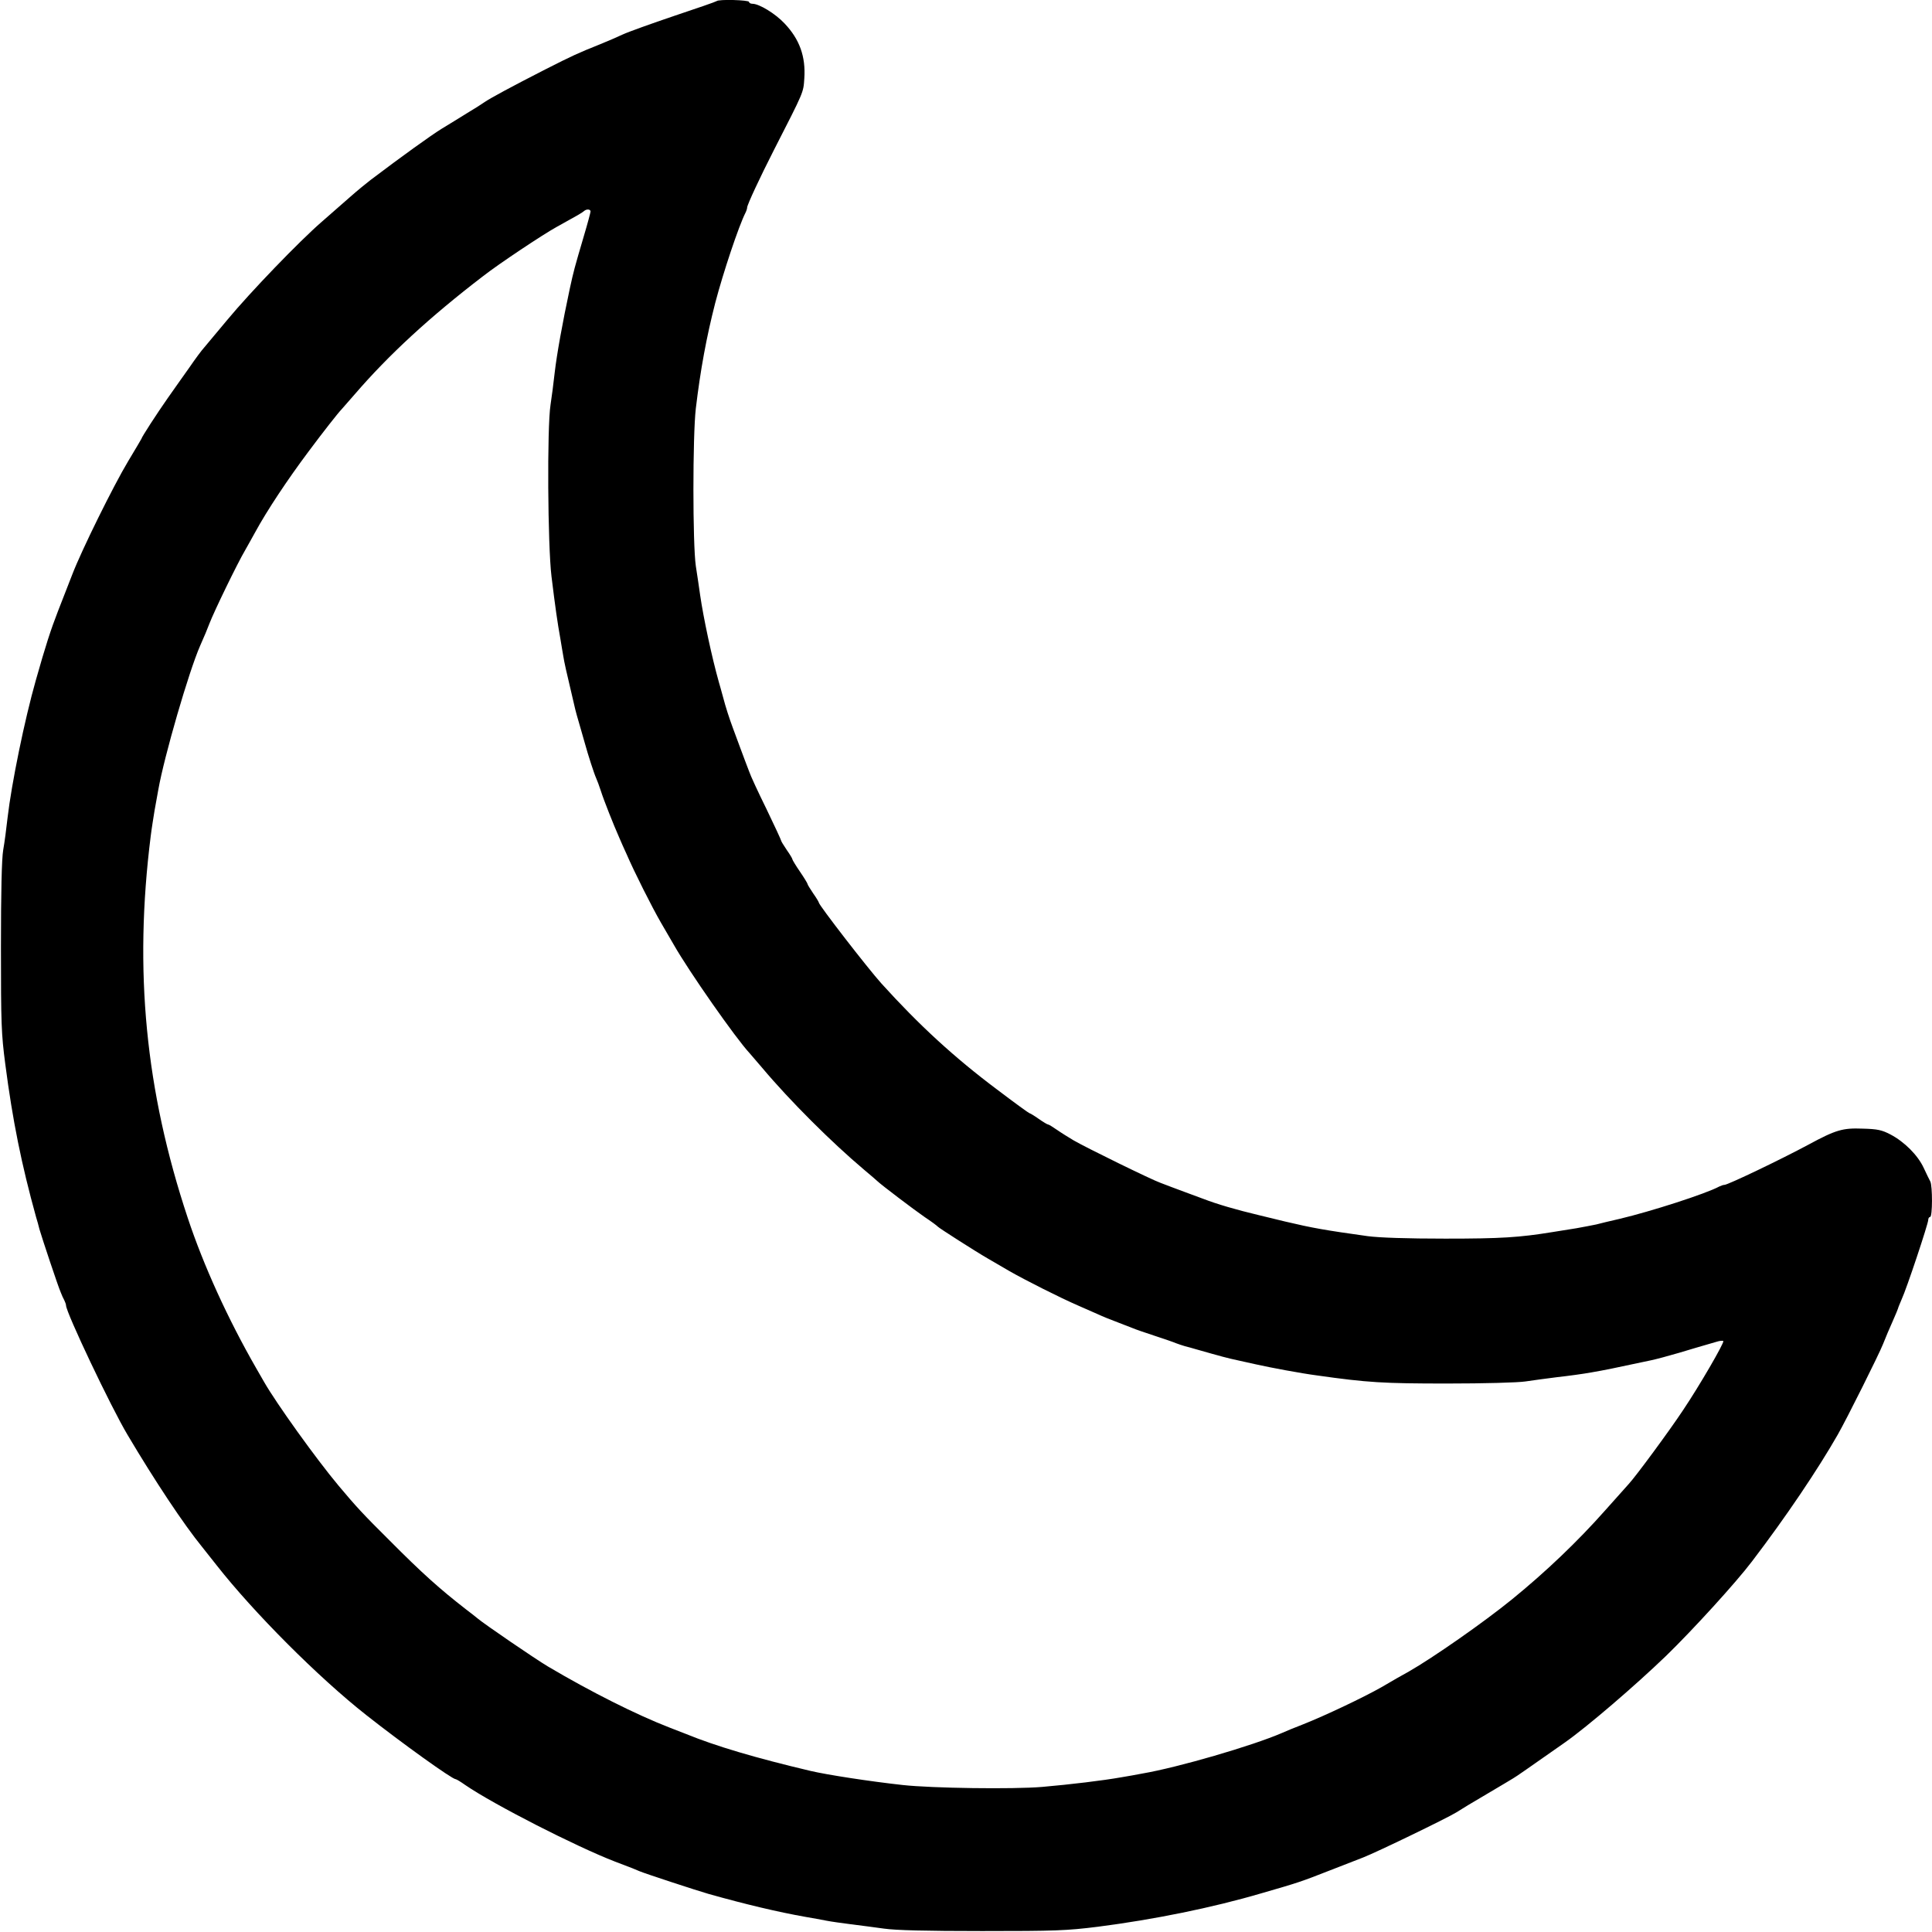
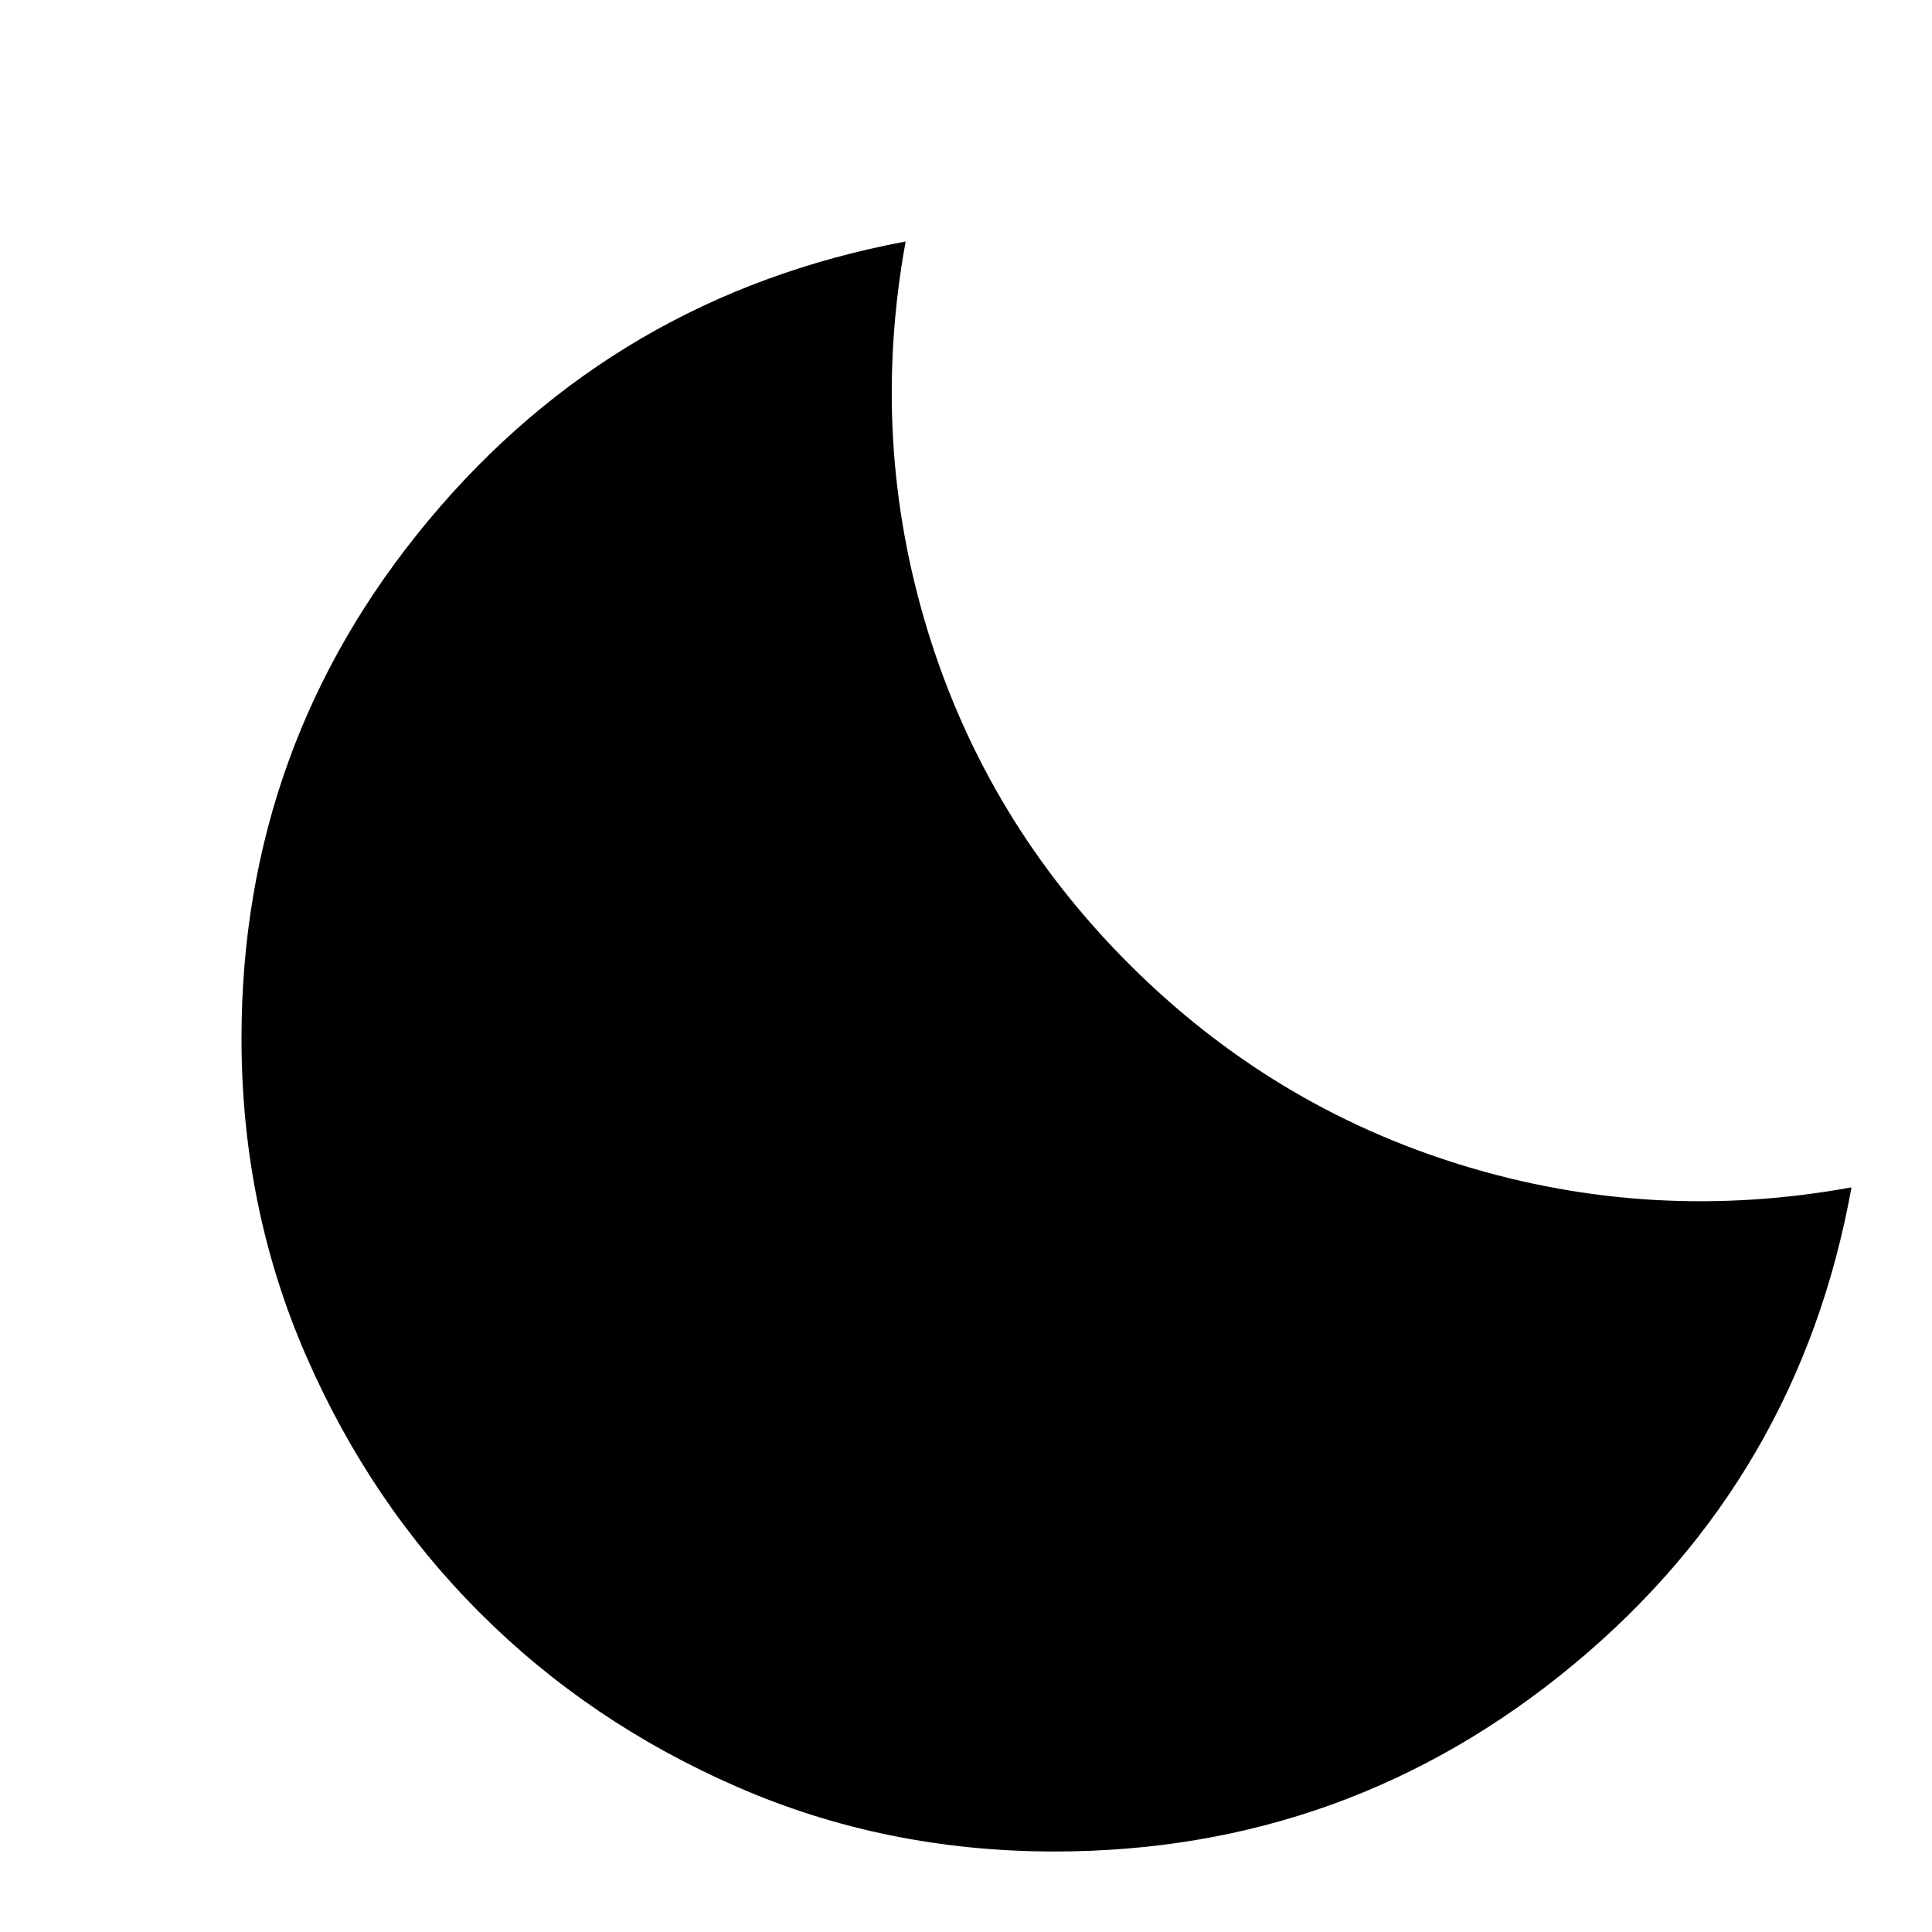
- <svg xmlns="http://www.w3.org/2000/svg" version="1.0" width="1024pt" height="1024pt" viewBox="0 0 1024 1024" preserveAspectRatio="xMidYMid meet">
-   <g transform="translate(0,1024) scale(0.1,-0.1)" fill="currentColor" stroke="none">
-     <path d="M3798 10234 c-3 -3 -104 -38 -224 -78 -121 -41 -244 -85 -274 -99 -30 -14 -83 -37 -118 -51 -120 -48 -148 -61 -292 -134 -180 -92 -287 -150 -320 -172 -14 -10 -56 -37 -95 -60 -38 -24 -99 -61 -135 -83 -55 -34 -211 -146 -376 -271 -22 -17 -70 -56 -105 -87 -35 -31 -104 -91 -153 -134 -119 -103 -378 -372 -501 -520 -55 -66 -110 -131 -122 -146 -13 -14 -48 -61 -78 -105 -31 -43 -84 -119 -118 -167 -56 -80 -137 -205 -137 -212 0 -1 -32 -55 -71 -120 -77 -128 -247 -472 -296 -600 -17 -44 -51 -132 -76 -195 -38 -98 -65 -181 -117 -365 -59 -207 -129 -548 -150 -730 -6 -55 -16 -131 -23 -170 -8 -46 -12 -222 -12 -515 0 -407 2 -460 23 -620 39 -300 86 -532 163 -810 6 -19 14 -48 18 -65 13 -45 100 -307 113 -335 5 -14 14 -33 19 -42 5 -10 9 -22 9 -27 0 -37 238 -539 326 -686 144 -243 298 -475 396 -595 15 -19 49 -62 76 -96 197 -251 539 -594 793 -794 189 -149 455 -340 474 -340 4 0 27 -14 51 -31 150 -103 589 -327 794 -406 97 -37 103 -39 130 -51 28 -12 302 -102 365 -120 195 -55 368 -96 515 -122 36 -6 85 -15 110 -20 25 -5 83 -13 130 -19 47 -6 126 -16 175 -23 62 -9 222 -13 520 -13 390 0 447 2 615 23 295 38 603 100 865 177 198 57 212 62 360 120 66 26 147 57 180 70 74 29 444 208 494 239 20 13 92 57 161 97 69 41 132 78 141 84 16 9 77 52 274 190 118 83 372 301 536 459 140 136 370 388 454 499 181 237 351 490 456 674 49 86 218 425 239 478 13 33 36 88 52 123 15 34 28 65 28 67 0 3 9 24 19 48 26 55 141 401 141 421 0 9 5 16 10 16 13 0 13 164 1 188 -5 9 -21 42 -35 72 -31 67 -102 138 -176 177 -46 24 -69 29 -148 31 -105 4 -141 -6 -287 -85 -147 -79 -427 -213 -445 -213 -6 0 -18 -4 -28 -9 -70 -38 -362 -132 -527 -171 -49 -11 -106 -25 -125 -30 -19 -4 -66 -13 -105 -20 -38 -6 -95 -15 -125 -20 -178 -29 -274 -35 -570 -35 -204 0 -348 5 -410 13 -229 32 -292 43 -440 78 -58 14 -121 29 -140 34 -118 28 -220 58 -290 85 -25 9 -70 26 -100 37 -30 11 -64 24 -75 28 -11 4 -36 14 -55 21 -44 15 -399 189 -460 225 -25 15 -64 39 -87 55 -23 16 -44 29 -48 29 -4 0 -26 13 -50 30 -24 17 -46 30 -49 30 -3 0 -80 56 -171 125 -227 170 -414 342 -613 562 -73 81 -332 416 -332 429 0 3 -13 25 -30 49 -16 24 -30 46 -30 50 0 3 -18 33 -40 65 -22 32 -40 62 -40 65 0 4 -13 26 -30 50 -16 24 -30 46 -30 50 0 3 -35 79 -78 168 -44 89 -85 178 -91 197 -7 19 -17 44 -21 55 -4 11 -17 45 -28 75 -11 30 -28 75 -37 100 -20 54 -38 109 -54 170 -7 25 -16 59 -21 75 -37 131 -82 342 -99 460 -5 39 -16 108 -23 155 -17 117 -17 689 0 835 24 202 56 377 103 560 42 160 124 406 160 477 5 10 9 22 9 28 0 14 68 160 142 305 160 313 156 303 161 379 8 116 -25 208 -105 292 -49 52 -134 104 -170 104 -10 0 -18 5 -18 10 0 10 -162 15 -172 4z m-668 -1115 c0 -5 -16 -65 -36 -132 -50 -170 -53 -181 -74 -277 -39 -182 -69 -349 -80 -445 -6 -55 -16 -131 -22 -170 -19 -120 -15 -746 5 -910 20 -164 32 -247 47 -330 5 -33 13 -76 16 -95 5 -31 13 -69 56 -250 9 -41 17 -68 38 -140 4 -14 13 -45 20 -70 17 -62 49 -161 60 -185 5 -11 16 -40 24 -65 16 -51 69 -184 97 -247 10 -24 28 -64 40 -90 41 -95 134 -280 182 -363 27 -47 58 -99 68 -117 80 -141 329 -497 402 -575 6 -7 37 -43 67 -78 147 -175 368 -395 540 -540 36 -30 67 -57 70 -60 18 -18 196 -153 250 -190 36 -24 67 -47 70 -51 5 -7 204 -134 265 -169 17 -10 68 -40 115 -67 84 -48 268 -141 365 -183 28 -12 73 -32 100 -44 28 -13 77 -33 110 -45 33 -13 69 -27 80 -31 11 -5 63 -23 115 -40 52 -17 104 -35 115 -40 11 -4 31 -11 45 -15 14 -3 40 -11 58 -16 137 -39 166 -47 227 -60 28 -6 68 -15 90 -20 80 -18 241 -48 325 -59 268 -38 352 -43 690 -43 197 0 375 5 415 11 39 6 115 16 170 23 55 6 136 17 180 25 70 12 123 23 315 64 25 5 92 23 150 40 58 18 119 35 135 40 17 5 45 13 62 18 18 6 35 7 37 4 5 -10 -126 -236 -214 -367 -70 -106 -249 -349 -287 -390 -10 -11 -66 -74 -125 -140 -147 -166 -315 -326 -493 -471 -151 -123 -421 -311 -547 -383 -40 -22 -84 -47 -145 -83 -95 -54 -299 -151 -418 -198 -44 -17 -93 -37 -110 -45 -157 -68 -552 -183 -740 -215 -30 -6 -81 -15 -112 -20 -95 -17 -269 -38 -419 -51 -154 -13 -585 -7 -739 10 -173 19 -401 54 -490 75 -292 69 -501 131 -660 196 -11 4 -49 19 -85 33 -176 68 -419 190 -647 325 -67 40 -335 223 -373 255 -8 7 -35 28 -60 47 -139 108 -231 190 -405 365 -141 140 -177 179 -270 290 -119 142 -331 438 -395 550 -11 19 -30 52 -42 73 -151 263 -279 544 -363 797 -224 674 -286 1310 -196 2025 5 41 15 101 20 133 6 31 15 81 20 111 31 176 162 628 222 764 23 51 37 86 49 117 25 65 148 319 190 390 12 22 37 65 53 95 62 114 171 278 281 425 78 105 160 209 176 225 3 3 34 39 70 80 180 209 398 410 680 626 83 65 319 222 390 261 107 59 135 75 145 84 13 12 35 11 35 -2z" />
-   </g>
+ <svg xmlns="http://www.w3.org/2000/svg" width="96" height="96" viewBox="0 0 96 96" fill="none">
+   <path d="M52.4 92C46.8 92 41.551 90.933 36.652 88.8C31.753 86.667 27.487 83.783 23.852 80.148C20.217 76.516 17.333 72.249 15.2 67.348C13.067 62.447 12 57.197 12 51.6C12 41.867 15.1 33.283 21.3 25.848C27.5 18.413 35.4 13.797 45 12C43.8 18.6 44.167 25.051 46.1 31.352C48.033 37.653 51.367 43.169 56.1 47.9C60.833 52.633 66.351 55.967 72.652 57.9C78.953 59.833 85.403 60.2 92 59C90.267 68.6 85.667 76.5 78.2 82.7C70.733 88.9 62.133 92 52.4 92Z" fill="currentColor" />
</svg>
